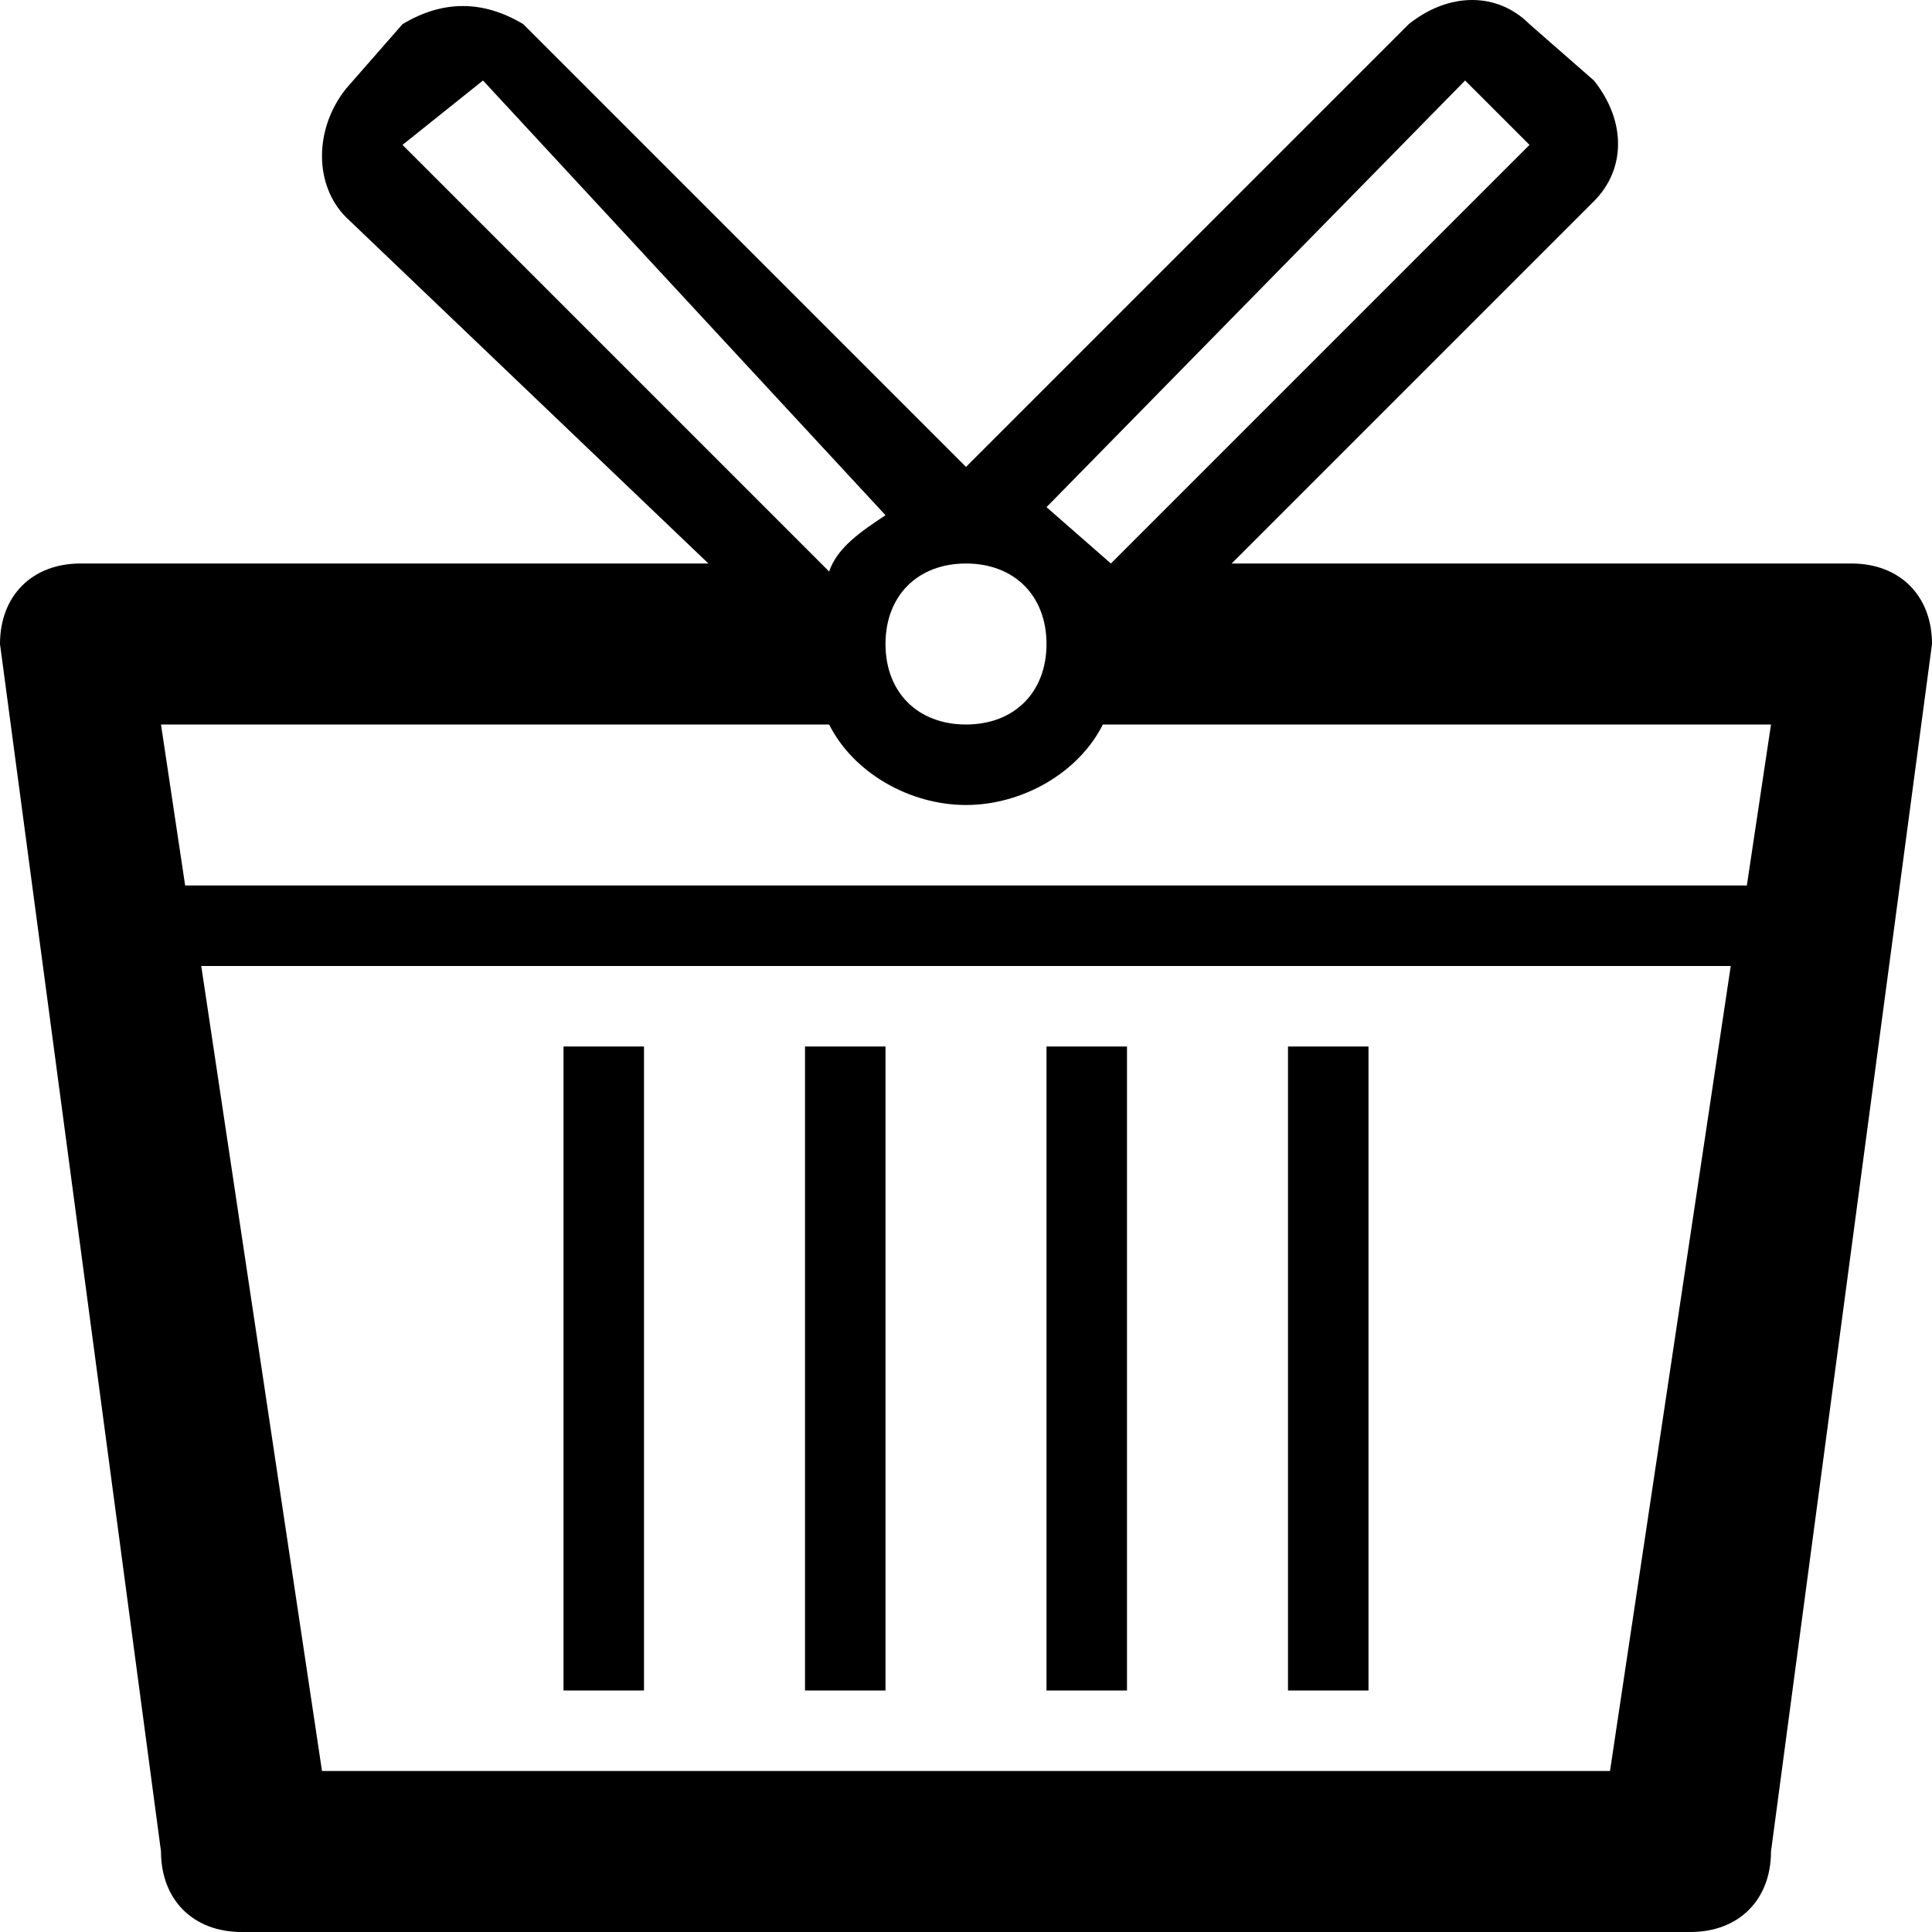
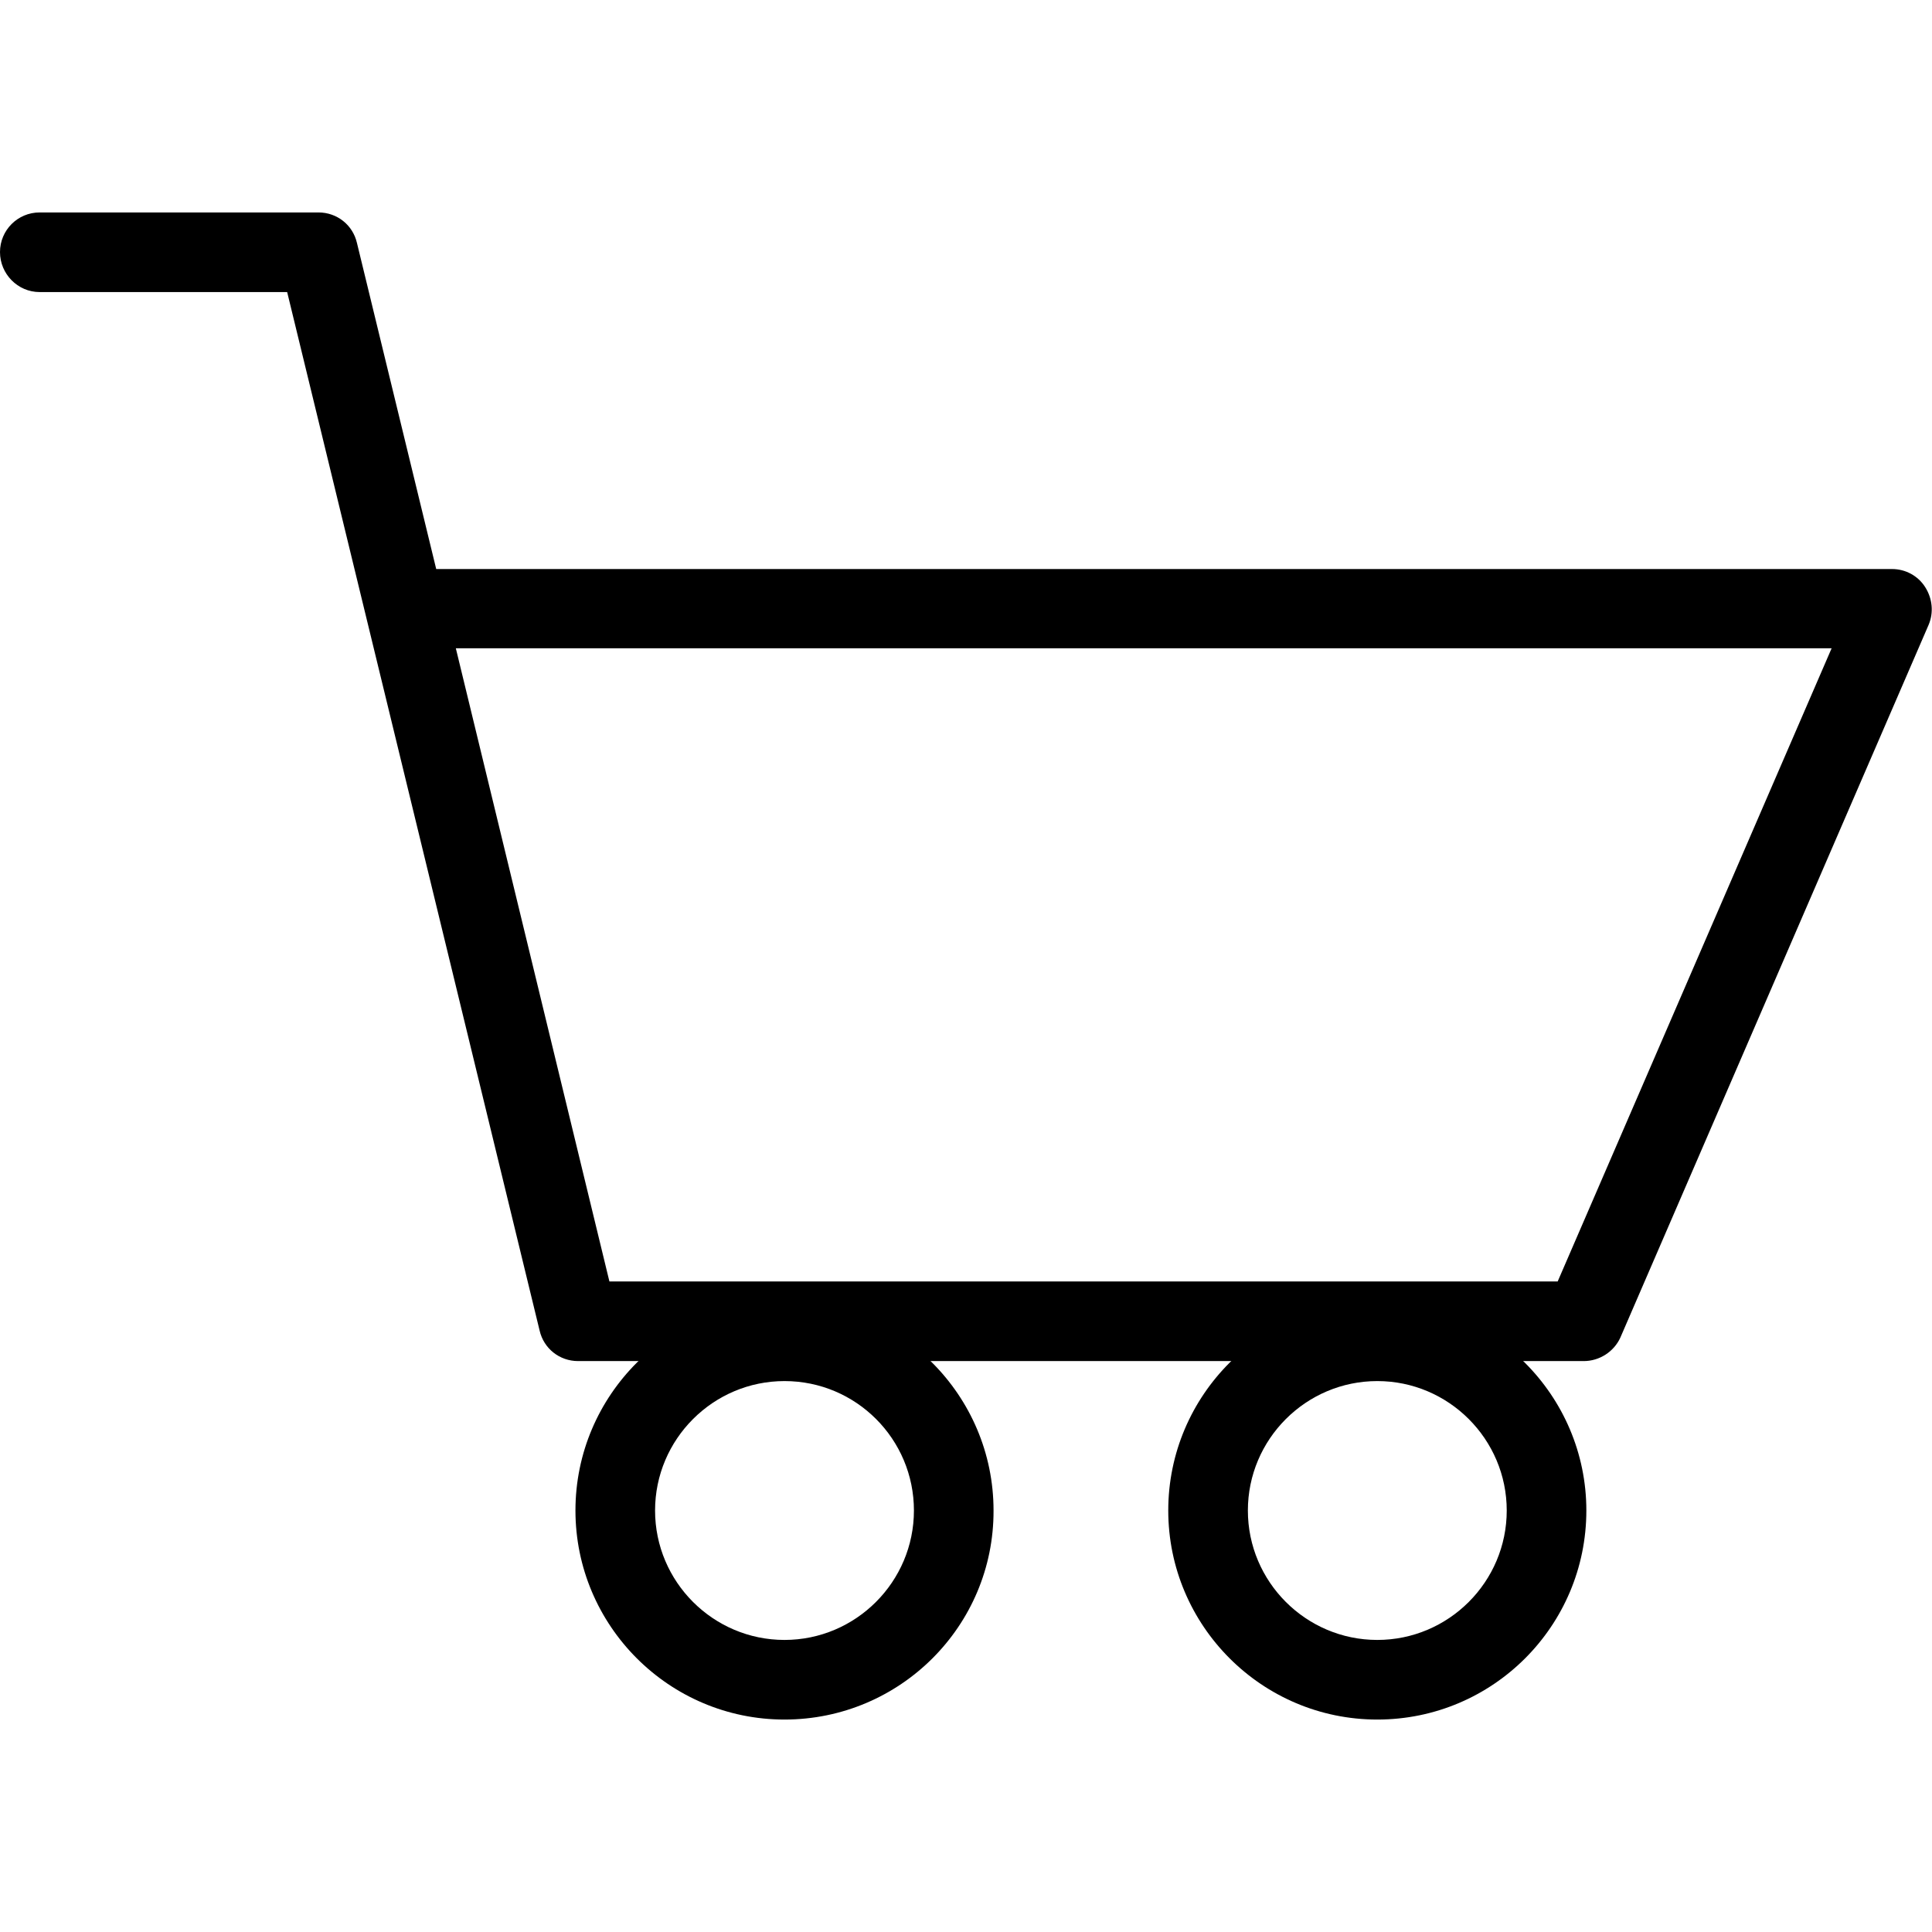
- <svg xmlns="http://www.w3.org/2000/svg" viewBox="0 0 24 24">
-   <path d="M23 7h-7.7l4.5-4.5c.4-.4.4-1 0-1.5L19 .3c-.4-.4-1-.4-1.5 0L12 5.8 6.5.3C6 0 5.5 0 5 .3l-.7.8c-.4.5-.4 1.2 0 1.6L8.8 7H1c-.6 0-1 .4-1 1l2 15c0 .6.4 1 1 1h18c.6 0 1-.4 1-1l2-15c0-.6-.4-1-1-1zm-4.8-6l.8.8L13.8 7l-.8-.7L18.2 1zM12 7c.6 0 1 .4 1 1s-.4 1-1 1-1-.4-1-1 .4-1 1-1zM5 1.8L6 1 11 6.4c-.3.2-.6.4-.7.7L5 1.8zM20 22H4L2.5 12h19L20 22zm1.7-11H2.3L2 9h8.3c.3.6 1 1 1.7 1s1.4-.4 1.7-1H22l-.3 2z" />
-   <path d="M10 13h1v8h-1zM13 13h1v8h-1zM7 13h1v8H7zM16 13h1v8h-1z" />
+ <svg xmlns="http://www.w3.org/2000/svg" viewBox="0 0 512 512">
+   <path d="M207.9 455.7c-30.6 0-55.4-24.9-55.4-55.4 0-30.6 24.9-55.4 55.4-55.4 30.6 0 55.4 24.9 55.4 55.4.1 30.6-24.8 55.4-55.4 55.4zm0-89.7c-18.9 0-34.3 15.4-34.3 34.3s15.4 34.3 34.3 34.3 34.3-15.4 34.3-34.3-15.3-34.3-34.3-34.3zM365 455.7c-30.6 0-55.4-24.9-55.4-55.4 0-30.6 24.9-55.4 55.4-55.4s55.4 24.9 55.4 55.4c0 30.6-24.8 55.4-55.4 55.4zm0-89.7c-18.9 0-34.3 15.4-34.3 34.3s15.4 34.3 34.3 34.3 34.3-15.4 34.3-34.3S383.9 366 365 366z" />
+   <path d="M419.7 360.7H153.2c-4.9 0-9.1-3.3-10.2-8.1L76.1 77.4H10.5C4.7 77.4 0 72.6 0 66.8s4.7-10.5 10.5-10.5h73.9c4.9 0 9.1 3.3 10.2 8.1l21 86.4h385.8c3.6 0 6.9 1.8 8.8 4.8 1.9 3 2.3 6.7.9 10l-81.7 188.9c-1.7 3.7-5.5 6.2-9.7 6.2zm-258.2-21.1h251.3l72.6-167.8H120.8l40.7 167.8z" />
</svg>
